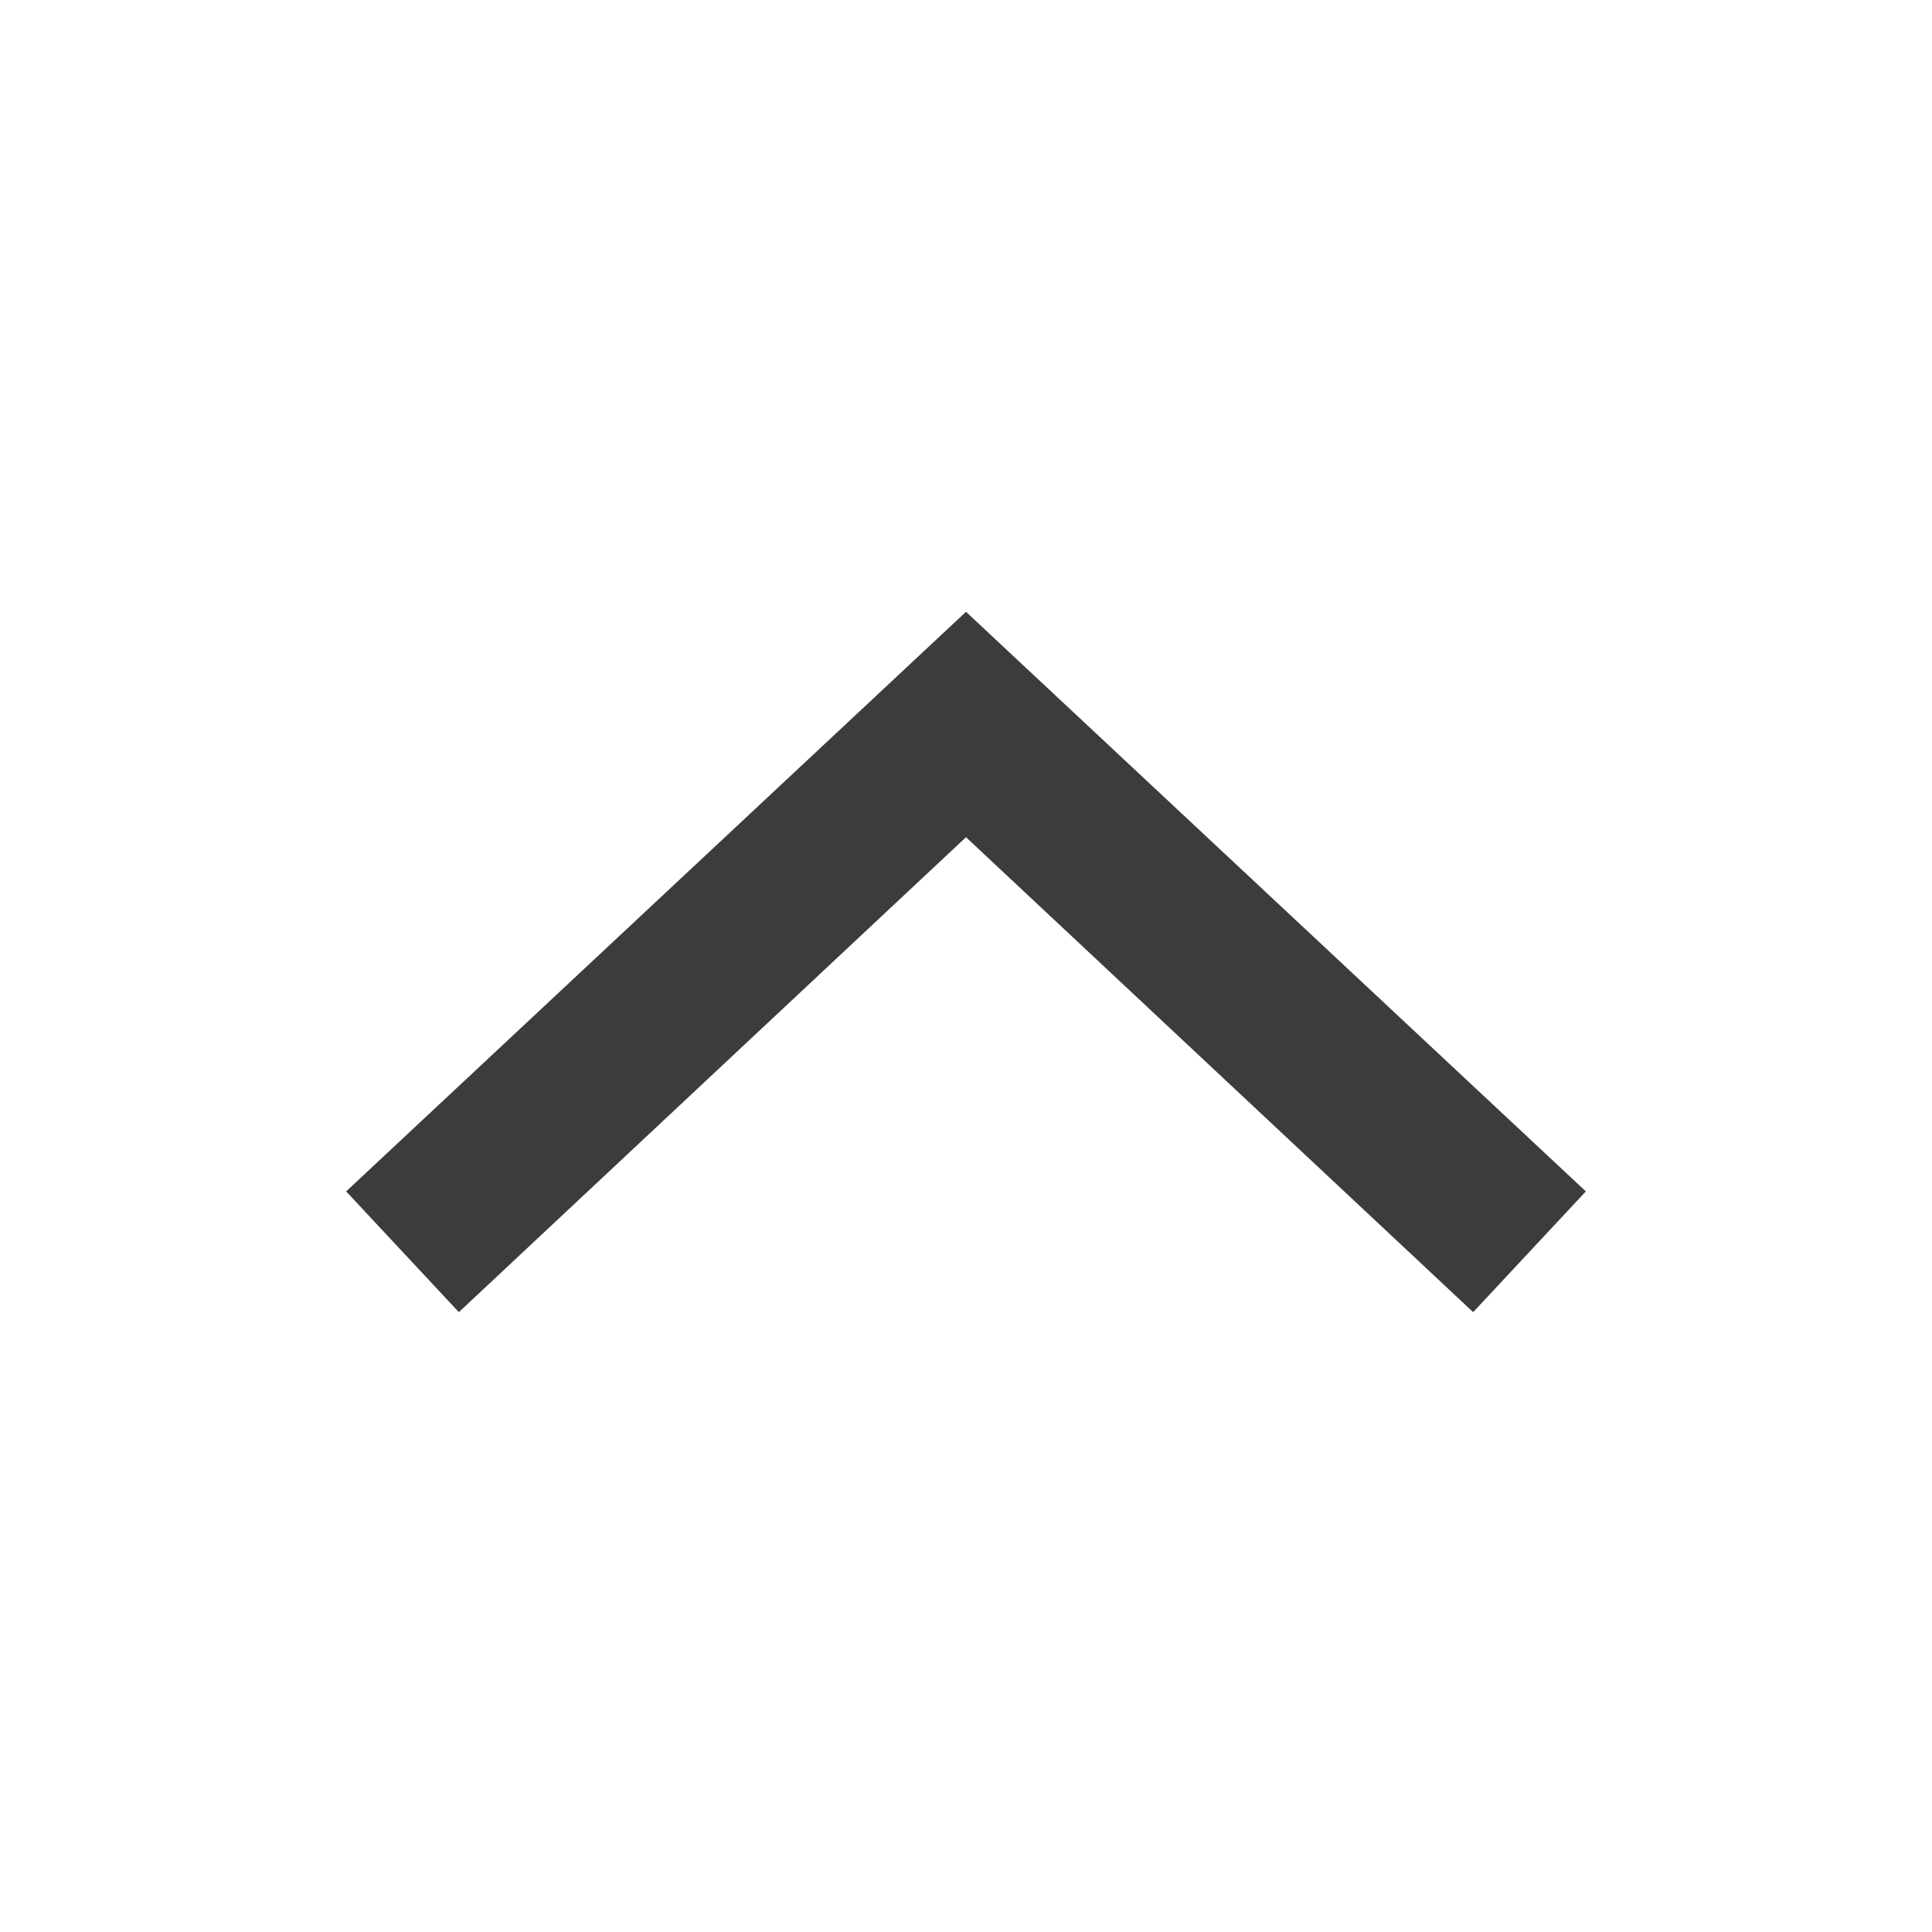
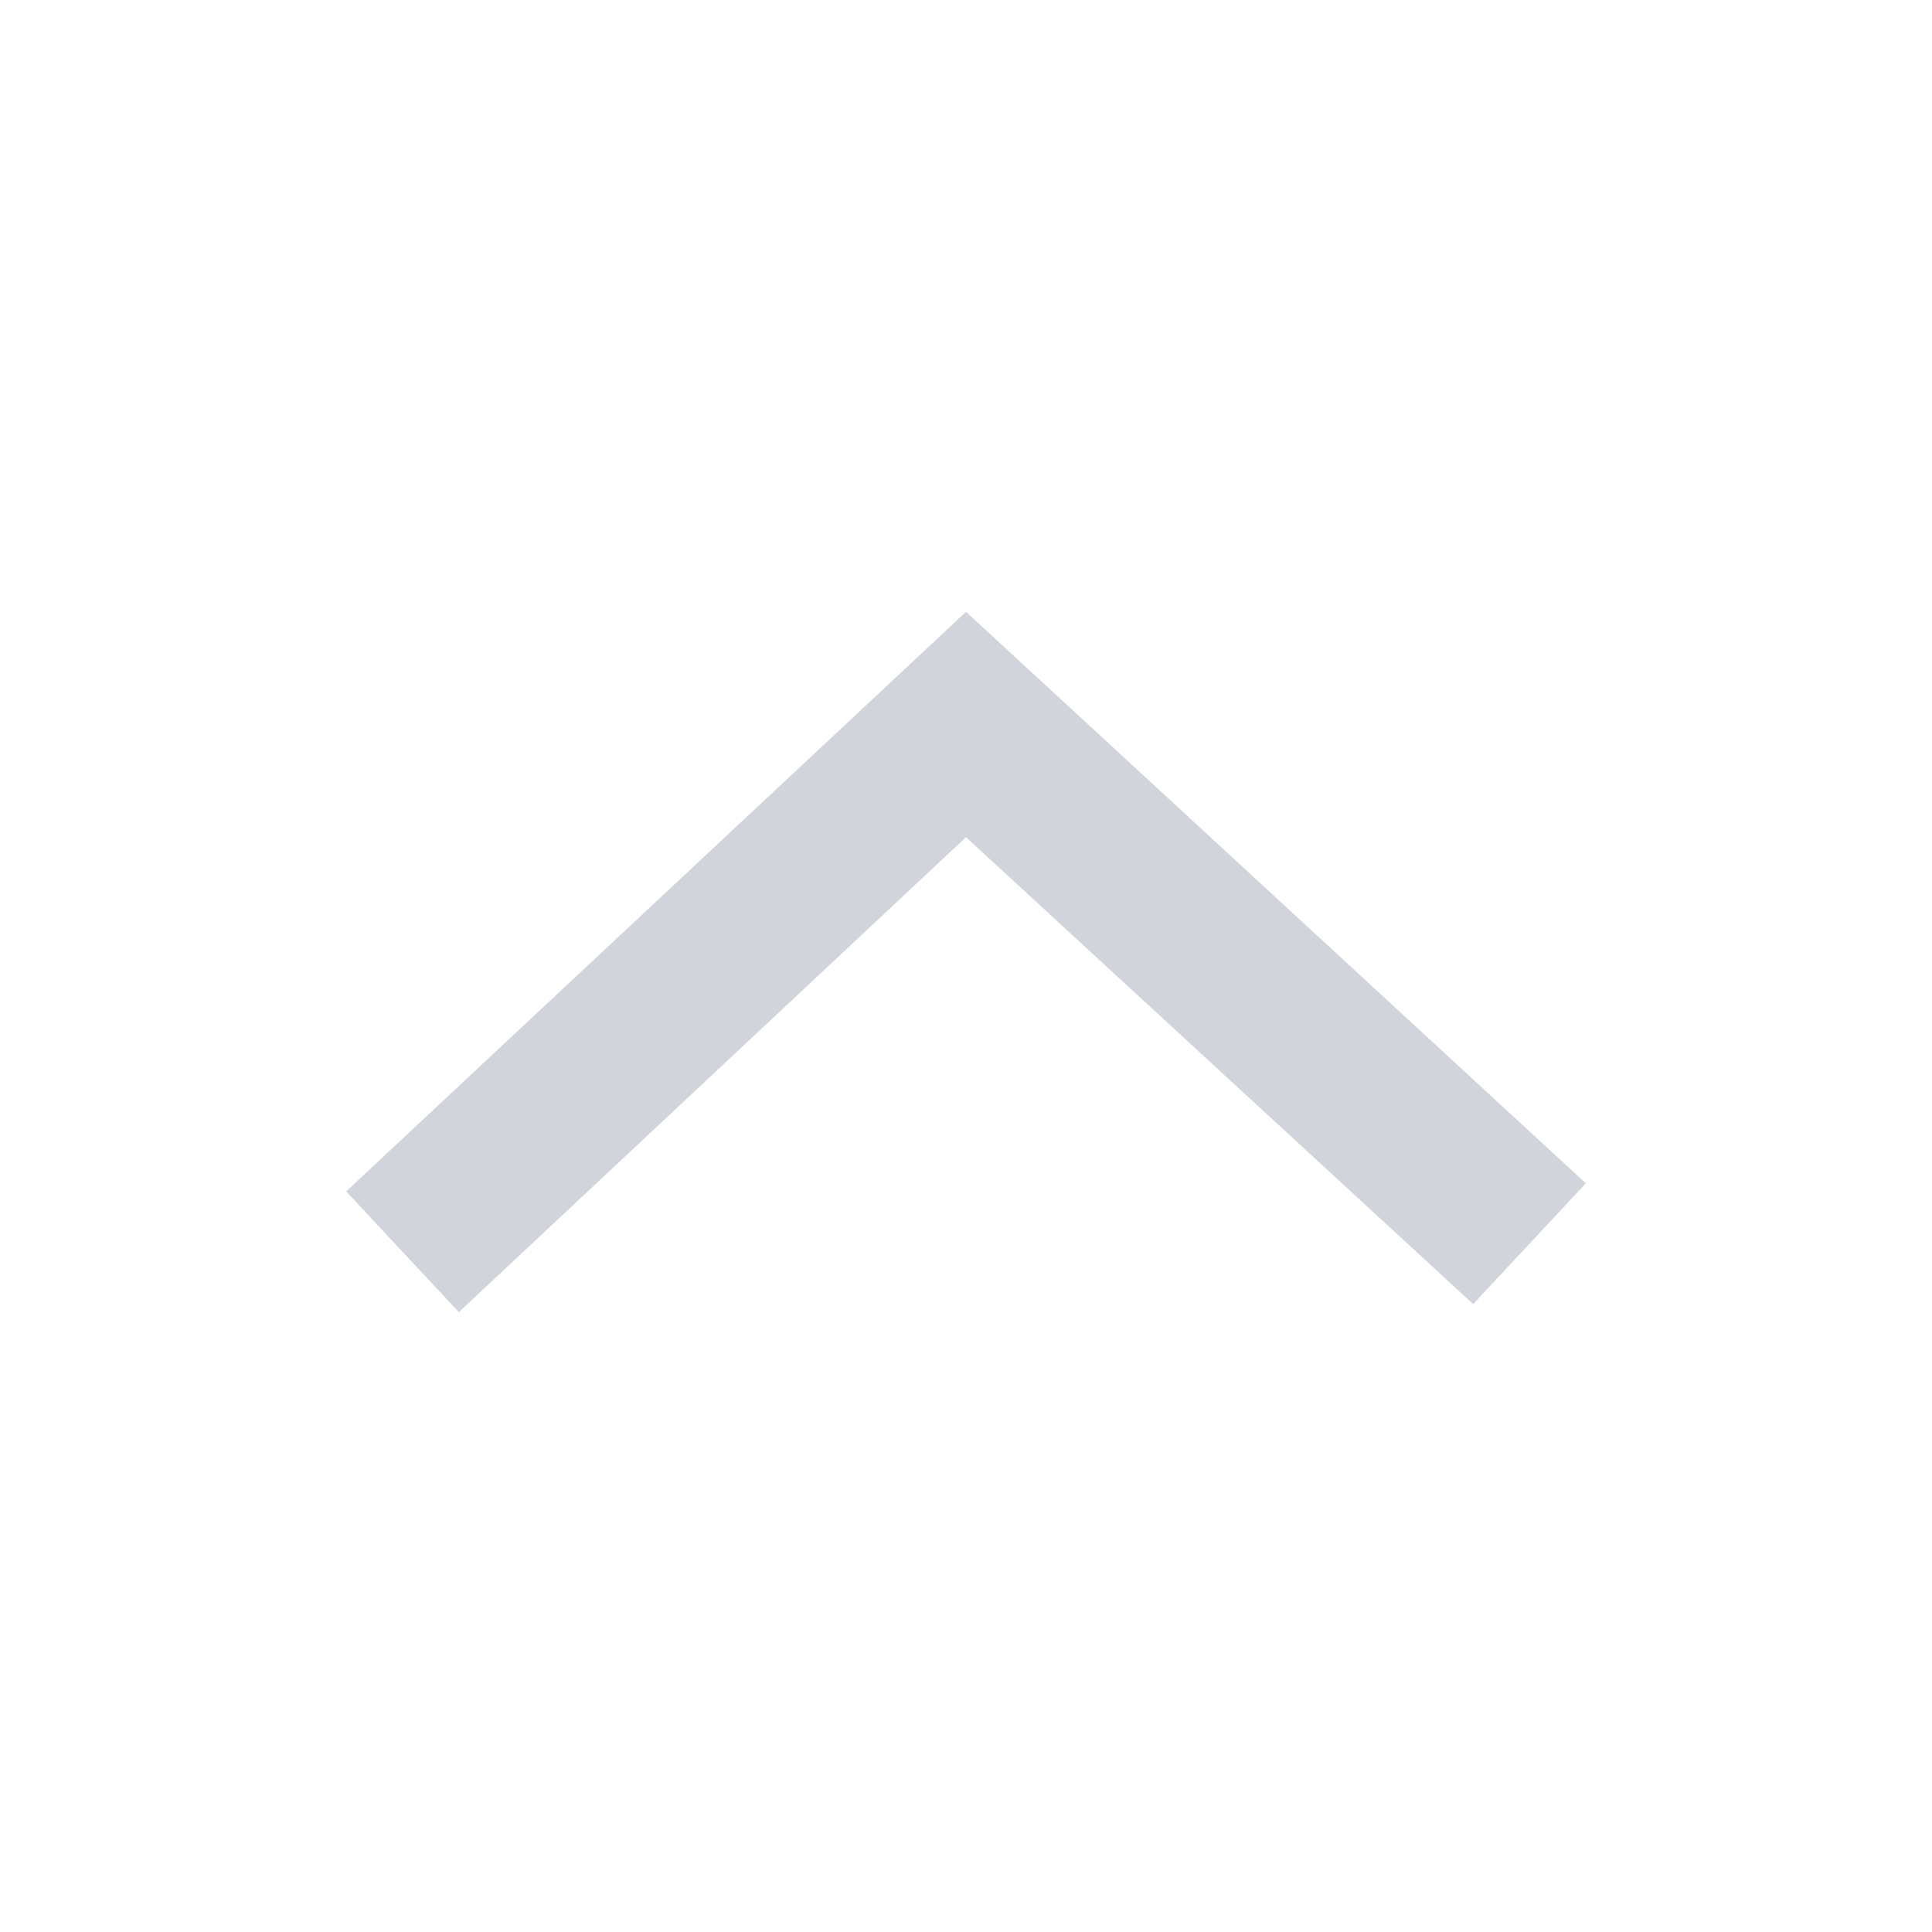
- <svg xmlns="http://www.w3.org/2000/svg" version="1.1" id="Layer_1" x="0px" y="0px" viewBox="0 0 24 24" style="enable-background:new 0 0 24 24;" xml:space="preserve">
+ <svg xmlns="http://www.w3.org/2000/svg" version="1.1" id="ic-arrow-drop-up" x="0px" y="0px" viewBox="0 0 24 24" style="enable-background:new 0 0 24 24;" xml:space="preserve">
  <style type="text/css">
- 	.st0{fill:#3C3C3B;}
- 	.st1{fill:none;}
+ 	.st0{fill:#D1D5DB;}
</style>
-   <g id="ic_arrow_drop_up" transform="rotate(180 12 12)">
-     <g id="Group_8822">
-       <path id="Path_18879" class="st0" d="M12,16.4L4.3,9.2l1.4-1.5l6.3,5.9l6.3-5.9l1.4,1.5L12,16.4z" />
-     </g>
-     <path id="Rectangle_4407" class="st1" d="M0,0h24v24H0V0z" />
-   </g>
+   <path id="Path_18879" class="st0" d="M12,7.6l7.7,7.1l-1.4,1.5L12,10.4l-6.3,5.9l-1.4-1.5L12,7.6z" />
</svg>
